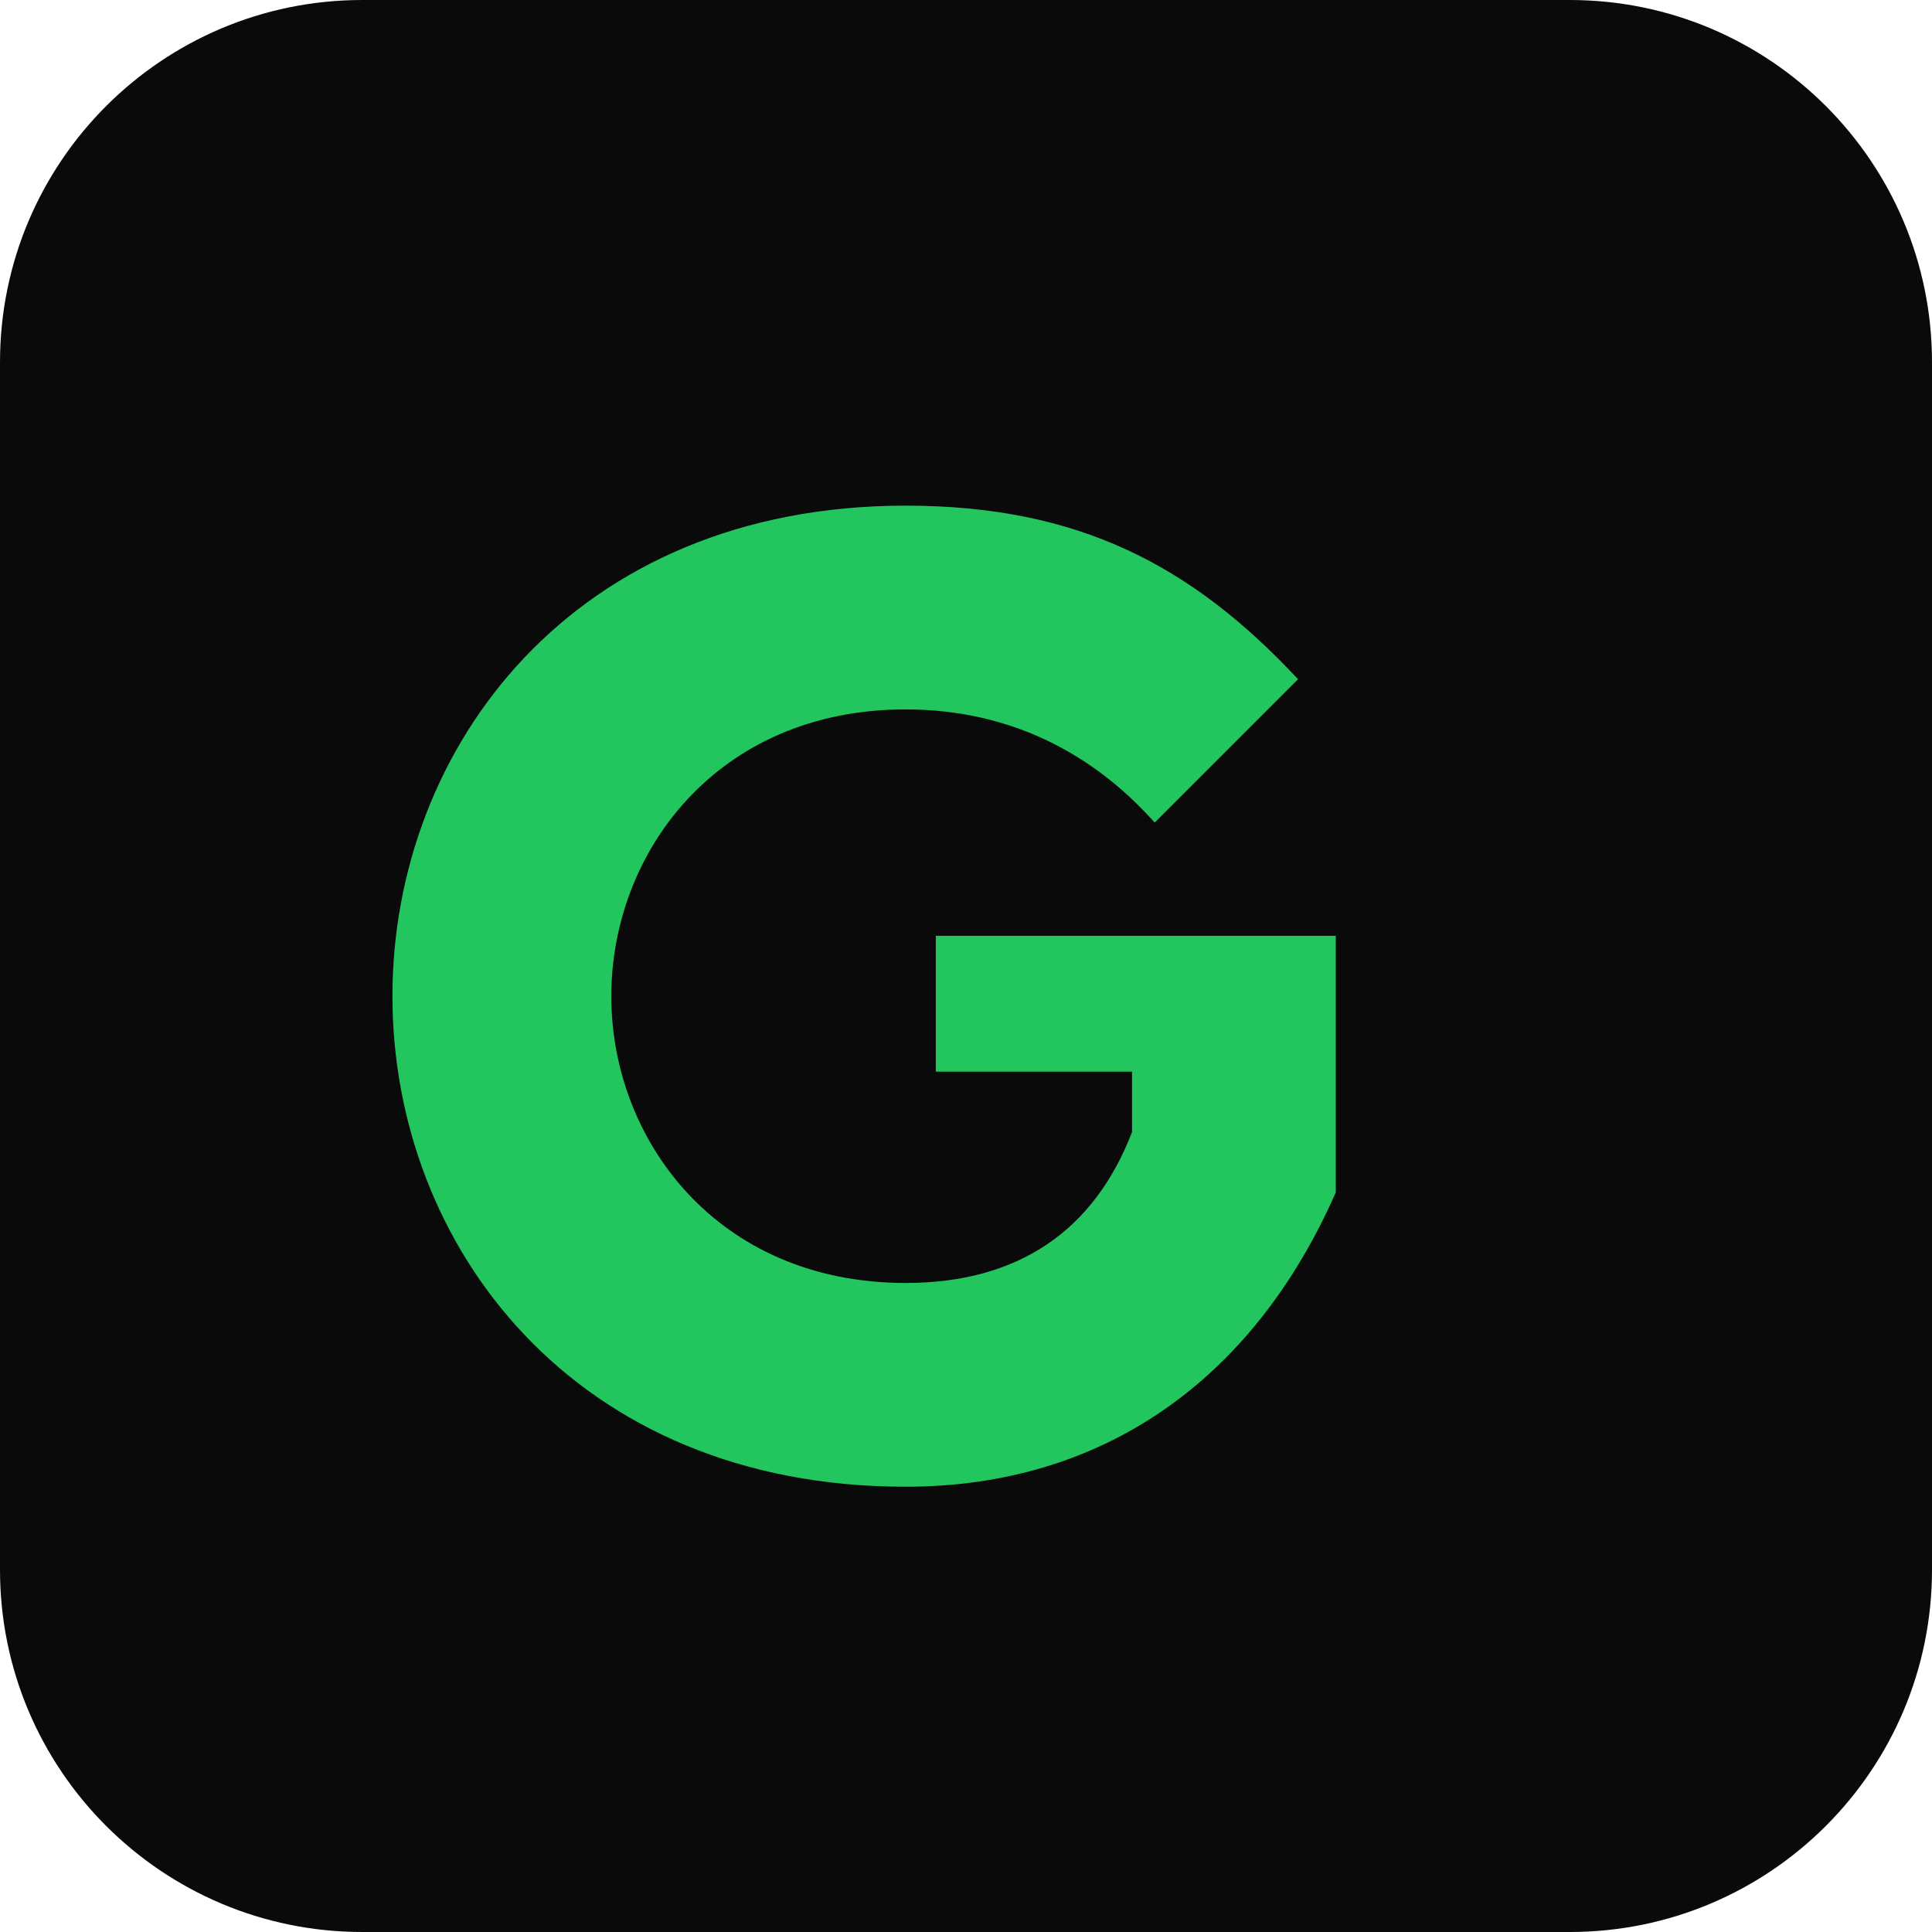
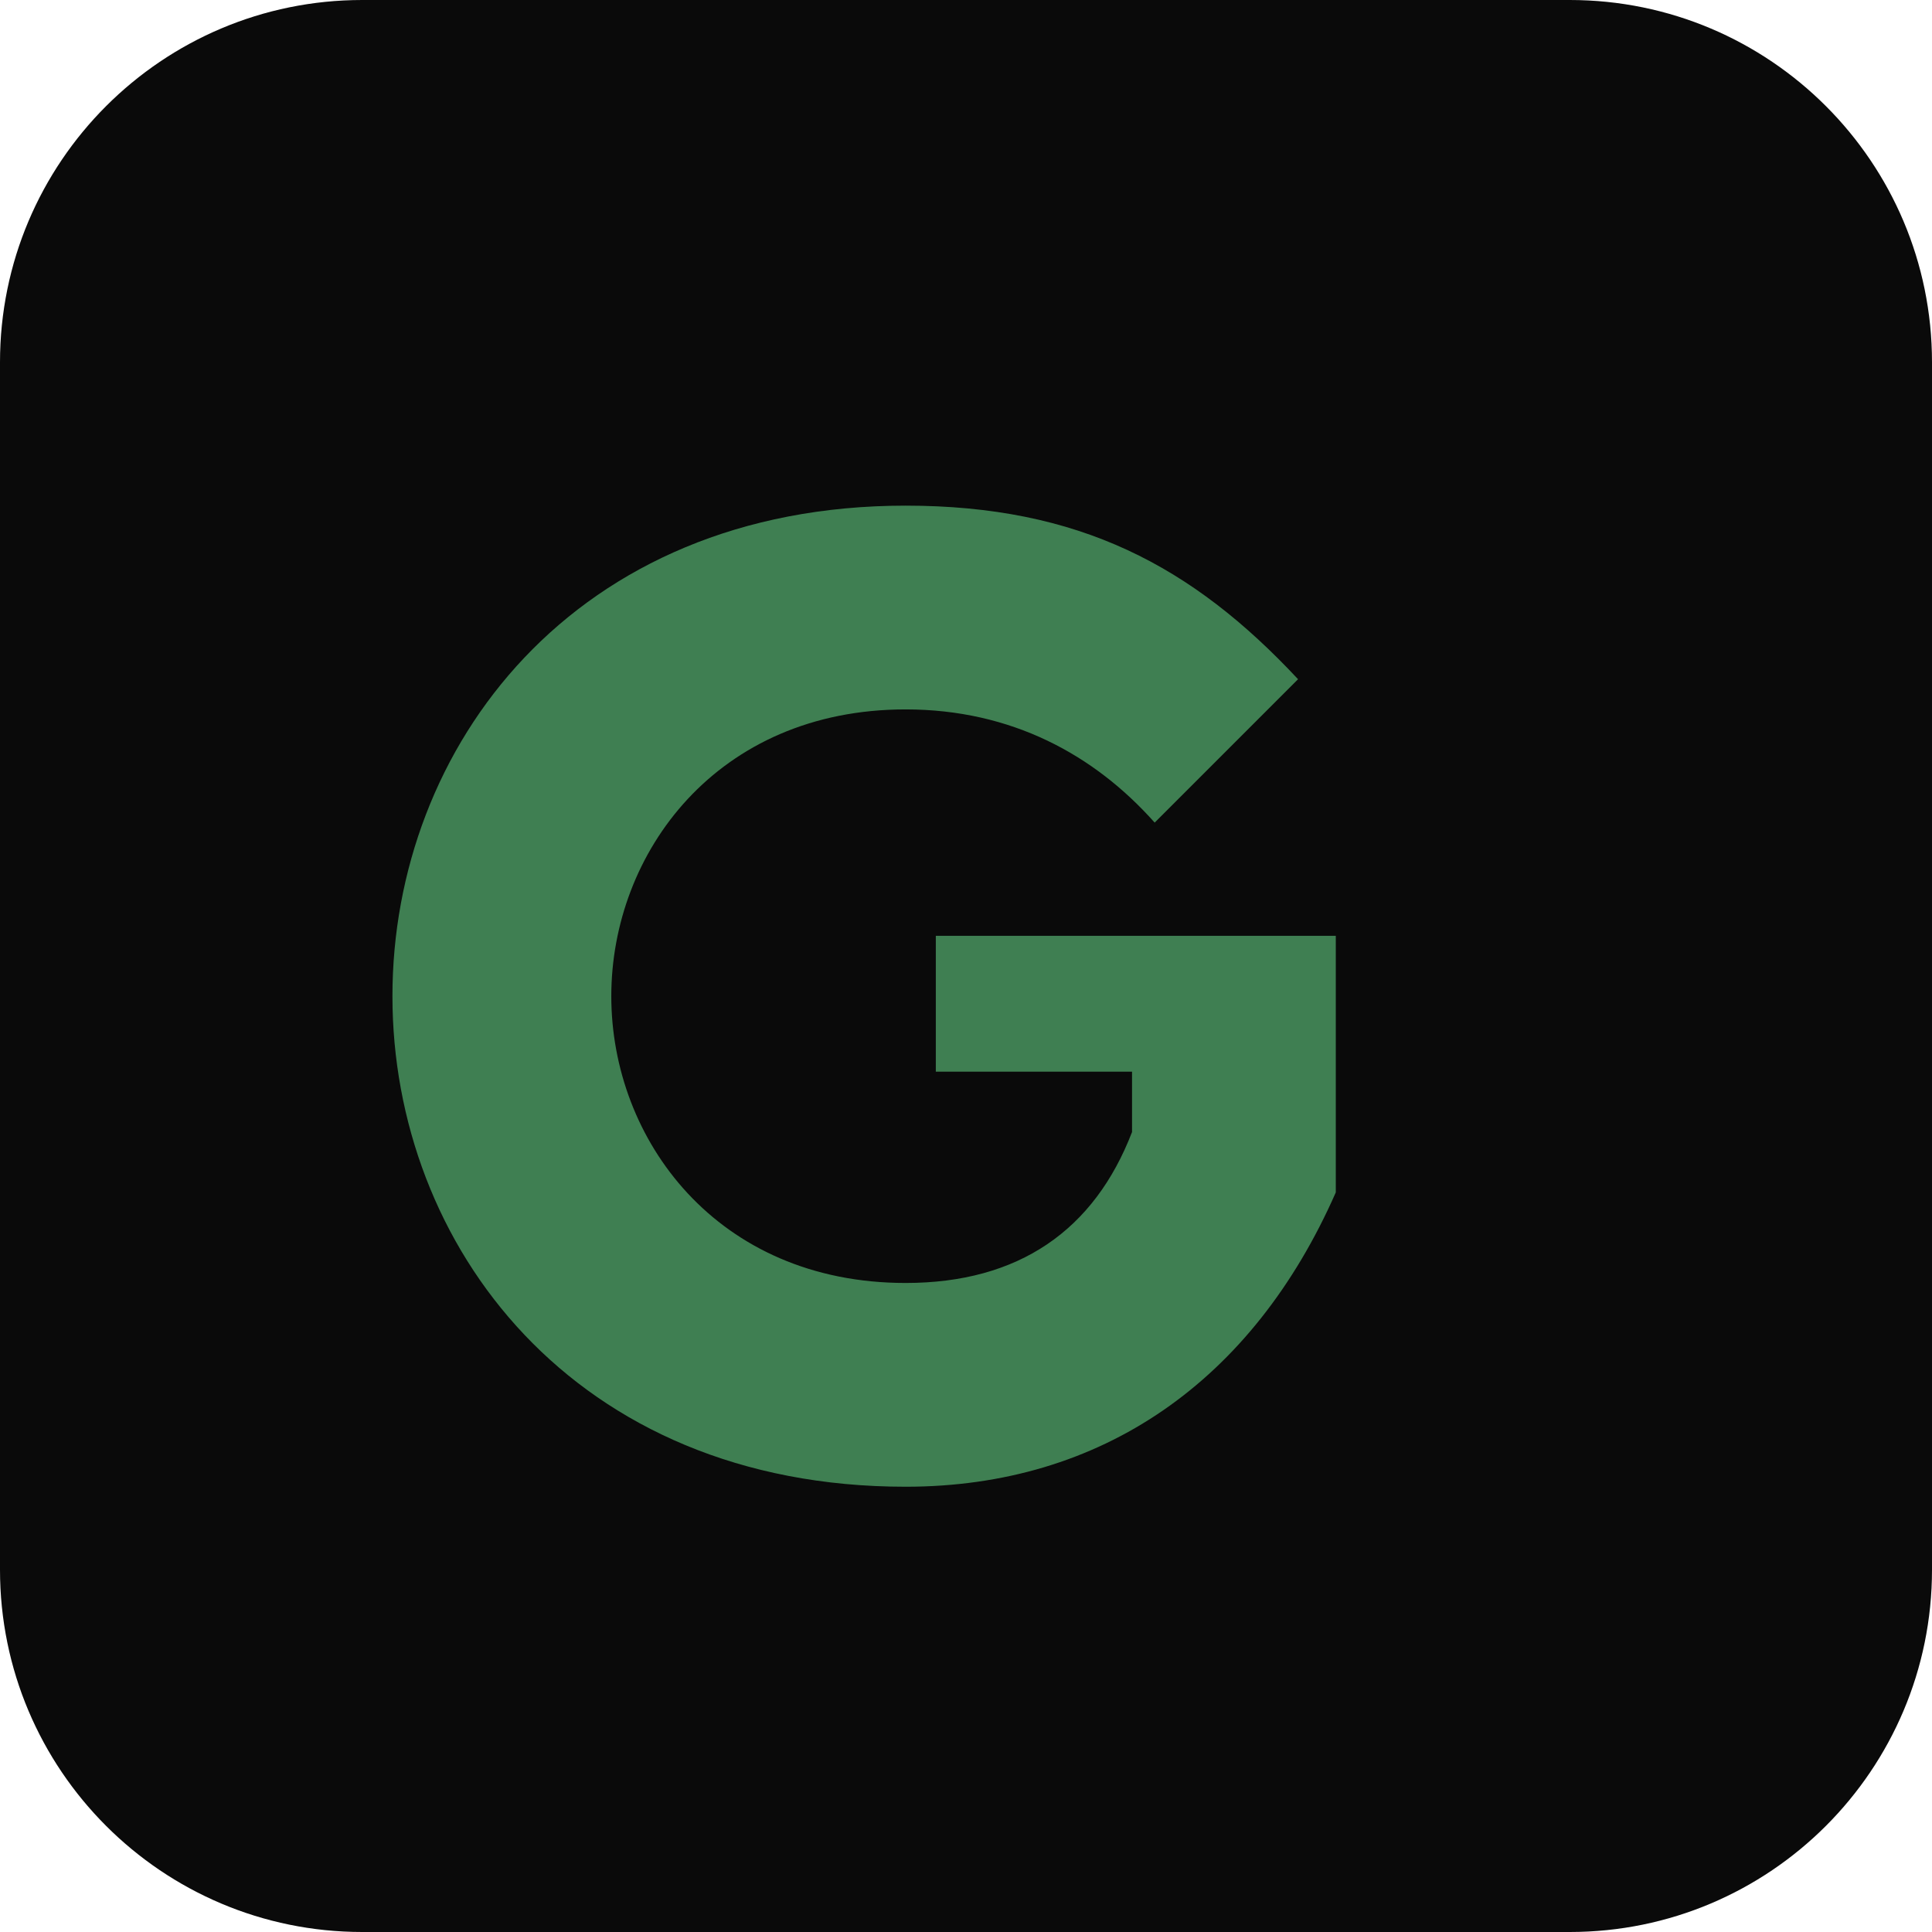
<svg xmlns="http://www.w3.org/2000/svg" viewBox="0 0 512 512">
  <rect width="512" height="512" rx="96" fill="#0A0A0A" />
  <g transform="translate(270,256)">
-     <path d="M74-76L36-38C20-56-2-68-30-68C-80-68-108-30-108 8C-108 46-80 84-30 84C0 84 20 70 30 44L30 28L-22 28L-22-8L84-8L84 60C62 110 22 138-30 138C-118 138-166 74-166 8C-166-58-118-122-30-122C16-122 46-106 74-76Z" fill="#22C55E" />
+     <path d="M74-76L36-38C20-56-2-68-30-68C-80-68-108-30-108 8C-108 46-80 84-30 84C0 84 20 70 30 44L30 28L-22 28L-22-8L84-8L84 60C62 110 22 138-30 138C-118 138-166 74-166 8C-166-58-118-122-30-122C16-122 46-106 74-76Z" fill="#3f7f52" />
  </g>
</svg>
